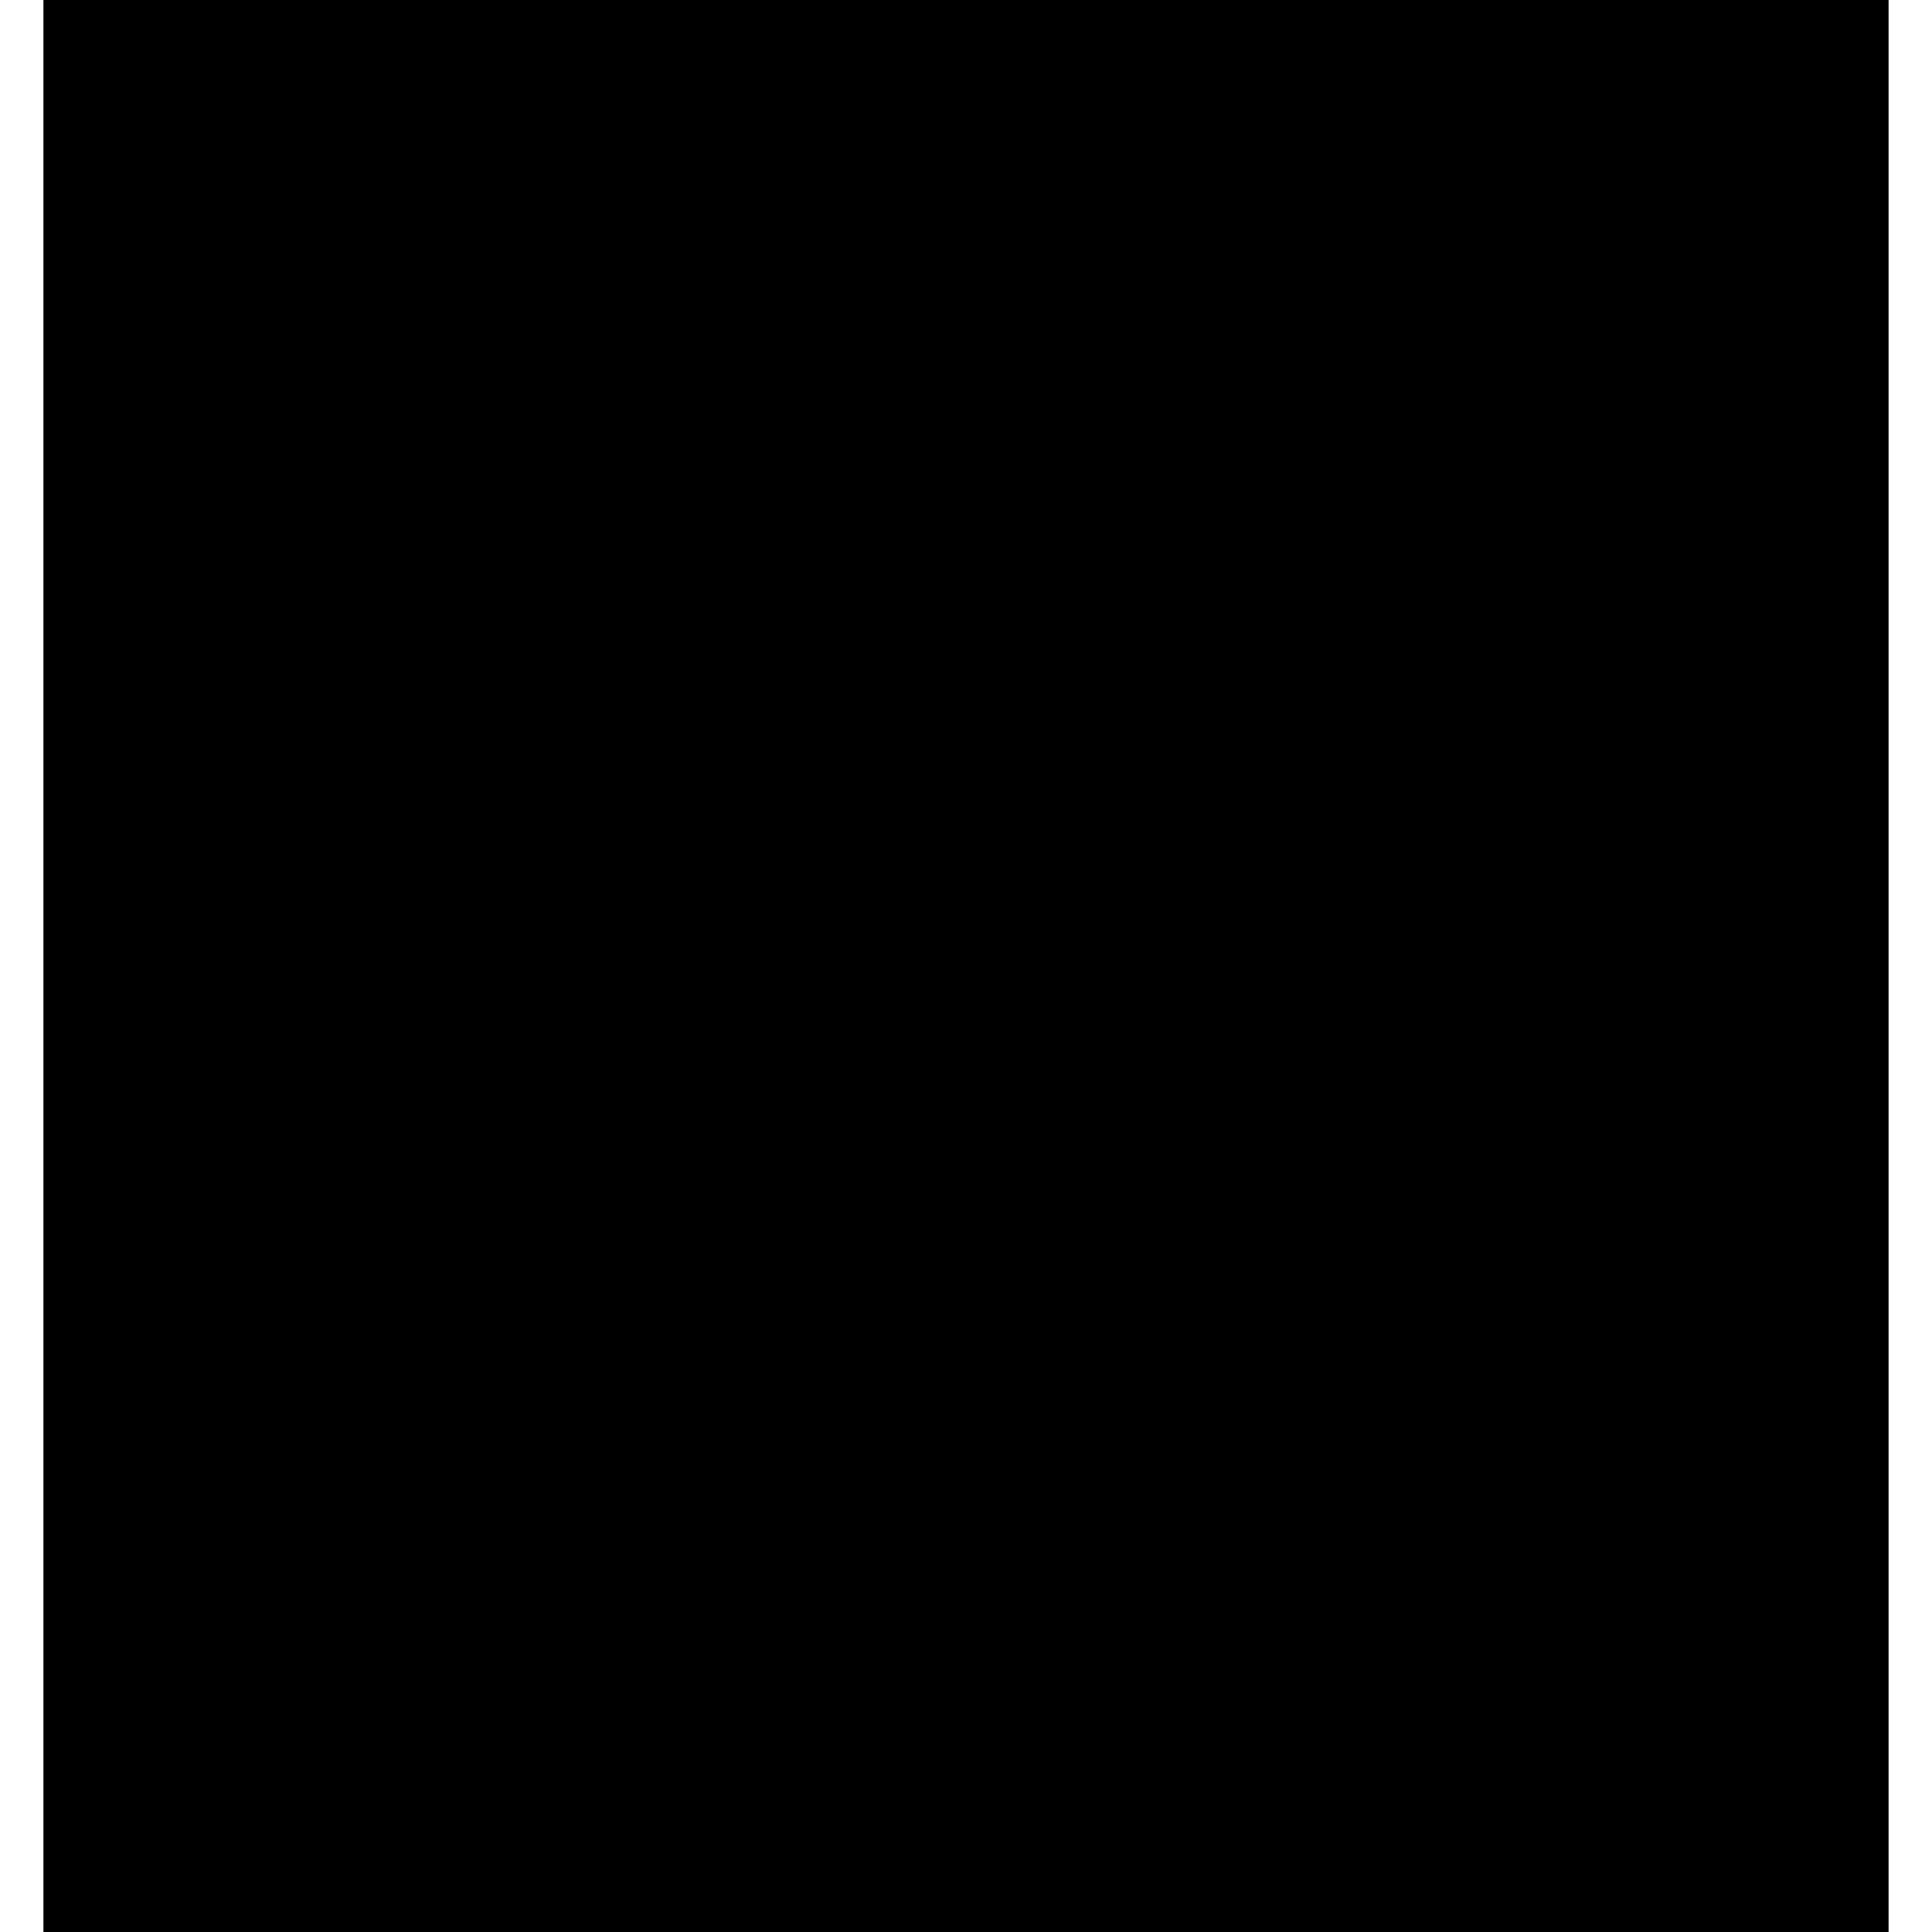
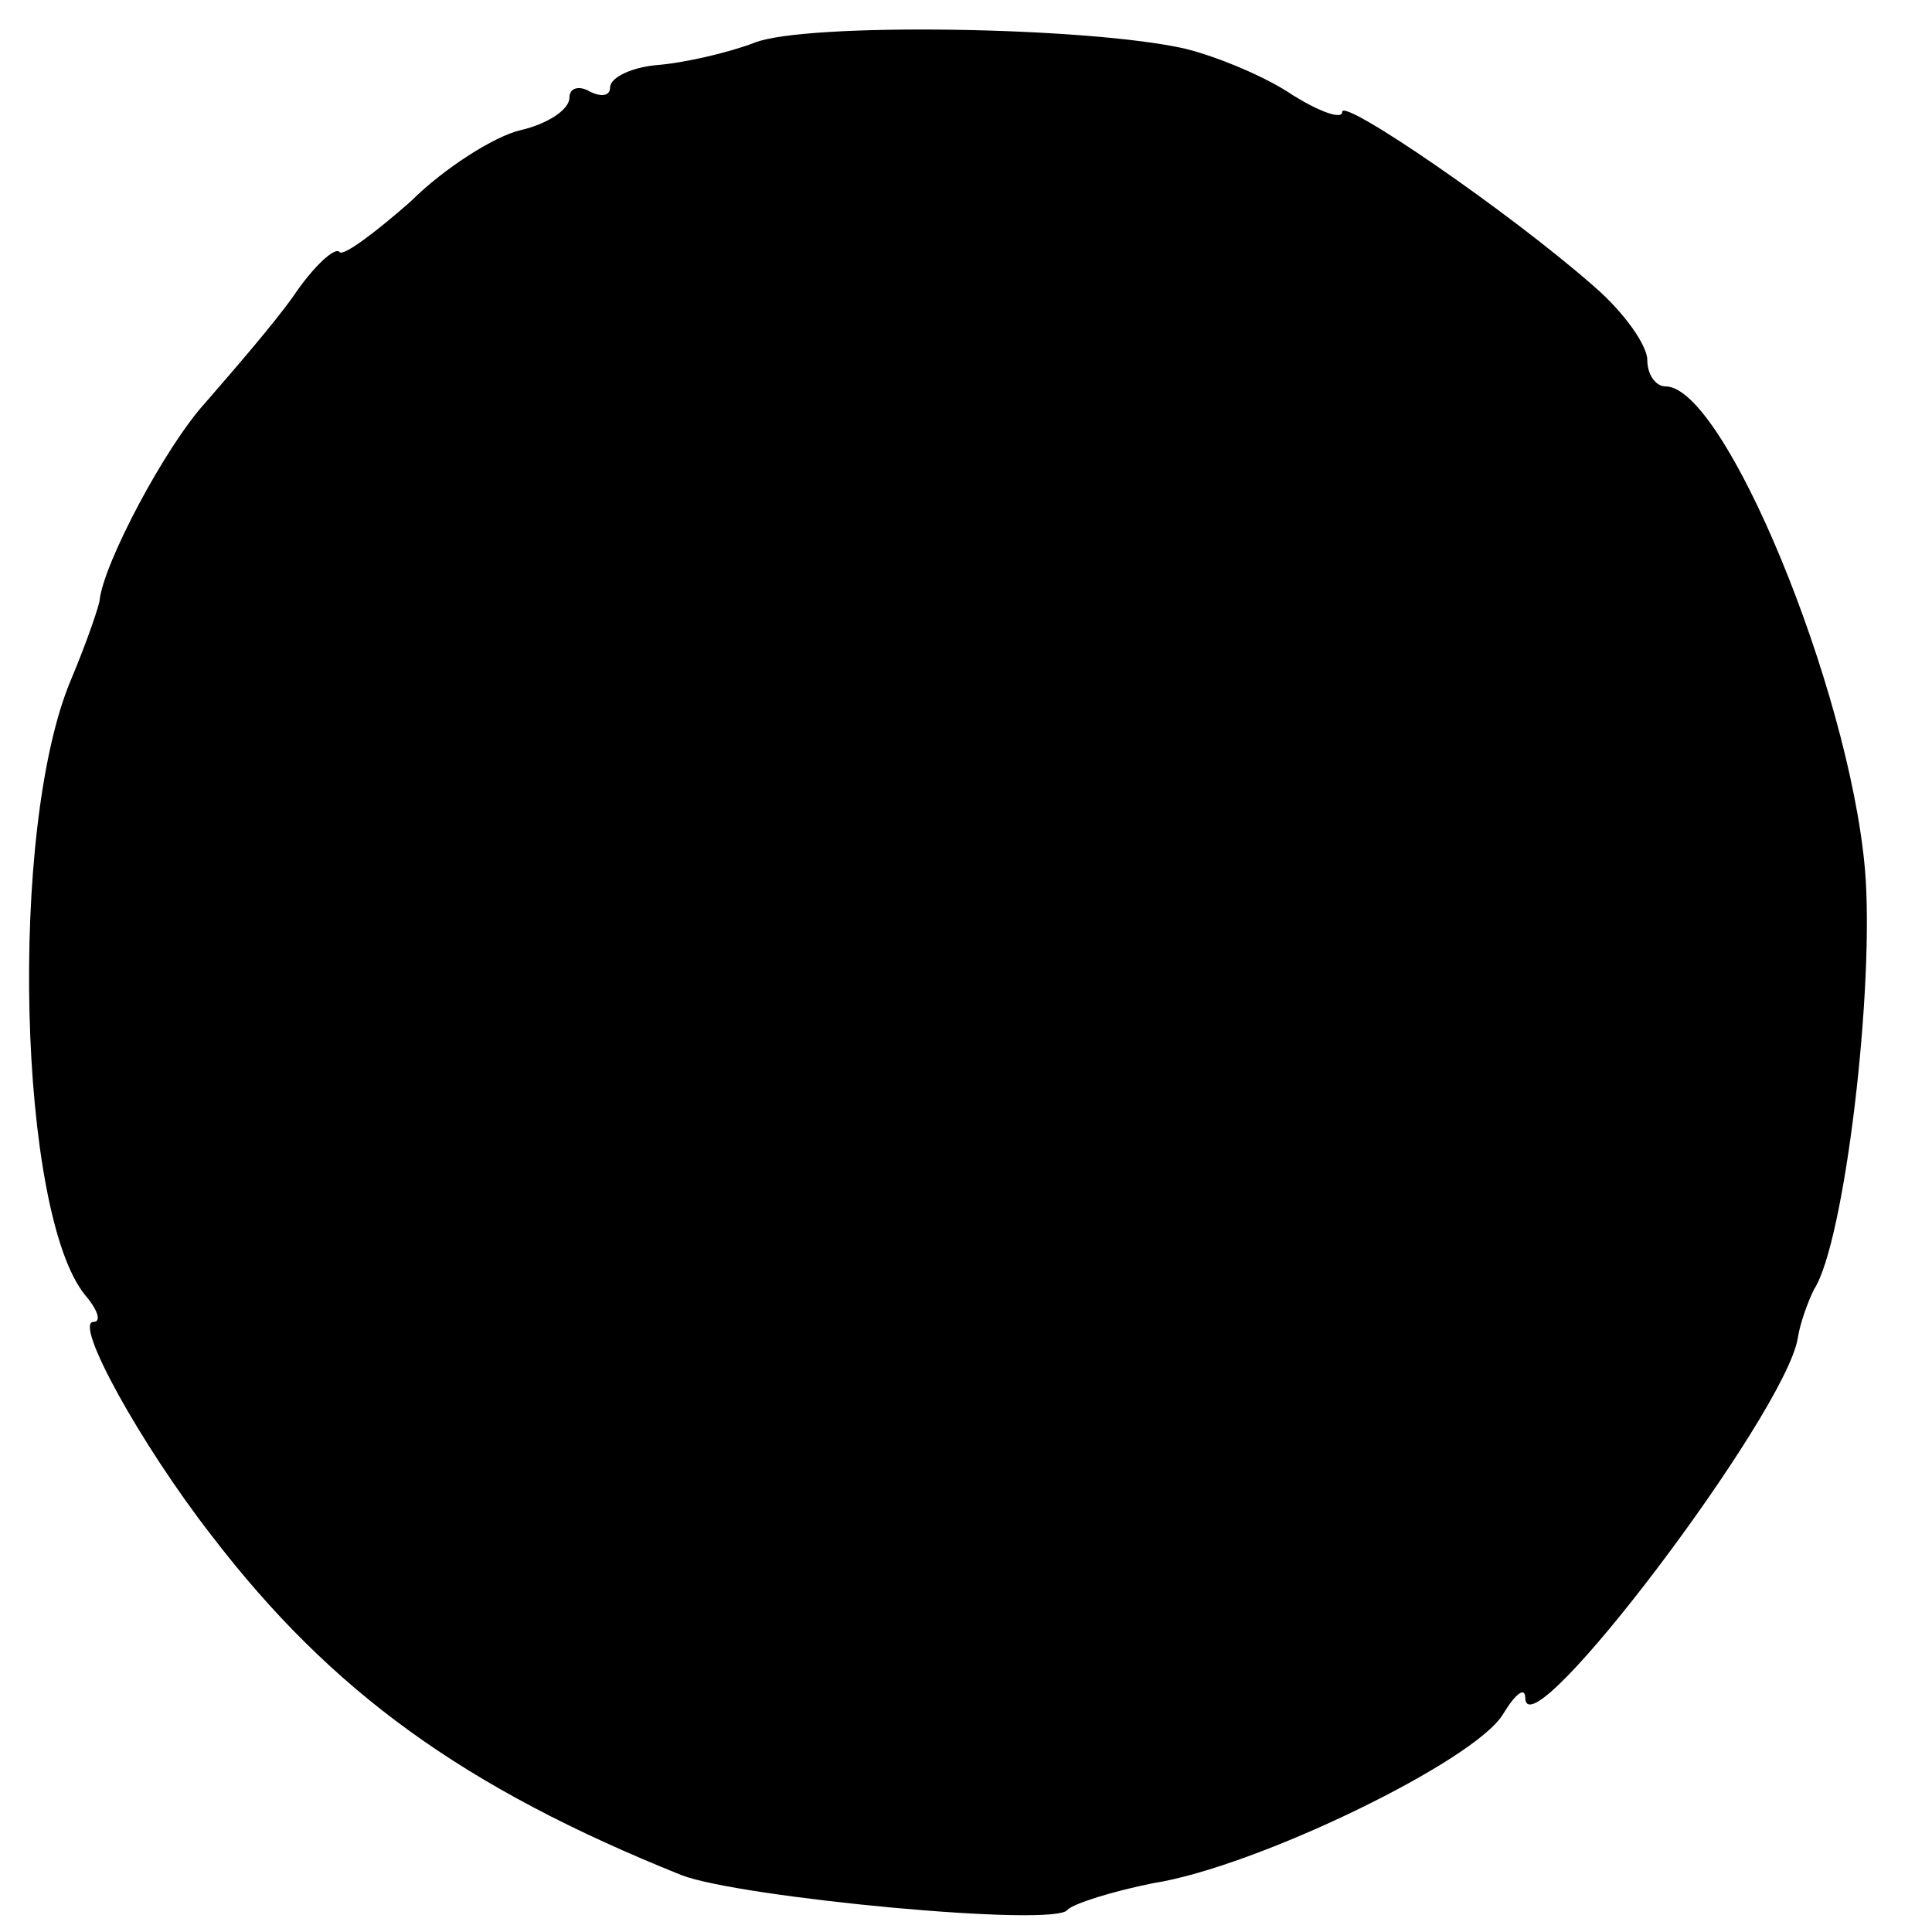
- <svg xmlns="http://www.w3.org/2000/svg" version="1.0" width="89pt" height="89pt" viewBox="0 0 89 89" preserveAspectRatio="xMidYMid meet">
-   <g transform="translate(0,89) scale(0.1,-0.1)" fill="#000000" stroke="none">
-     <path d="M20 445 l0 -445 425 0 425 0 0 445 0 445 -425 0 -425 0 0 -445z" />
+ <svg xmlns="http://www.w3.org/2000/svg" version="1.0" width="95pt" height="95pt" viewBox="0 0 95 95" preserveAspectRatio="xMidYMid meet">
+   <g transform="translate(0,95) scale(0.1,-0.1)" fill="#000000" stroke="none">
+     <path d="M371 929 c-13 -5 -35 -10 -48 -11 -12 -1 -23 -6 -23 -11 0 -4 -4 -5 -10 -2 -5 3 -10 2 -10 -3 0 -6 -11 -13 -24 -16 -13 -3 -38 -19 -54 -35 -17 -15 -33 -27 -35 -25 -2 3 -13 -7 -23 -22 -10 -14 -30 -37 -43 -52 -20 -22 -50 -79 -52 -97 0 -2 -6 -20 -14 -39 -31 -73 -26 -263 7 -303 6 -7 8 -13 4 -13 -10 0 23 -60 58 -105 59 -77 124 -124 231 -167 28 -11 185 -26 190 -17 3 3 22 9 42 13 51 8 158 60 172 83 6 10 11 14 11 8 1 -28 128 140 134 177 1 7 5 18 8 24 15 23 30 149 25 207 -8 89 -69 237 -98 237 -5 0 -9 6 -9 13 0 7 -11 23 -26 36 -42 37 -124 93 -124 86 0 -4 -11 0 -24 8 -13 9 -37 19 -53 23 -48 11 -187 13 -212 3z" />
  </g>
</svg>
